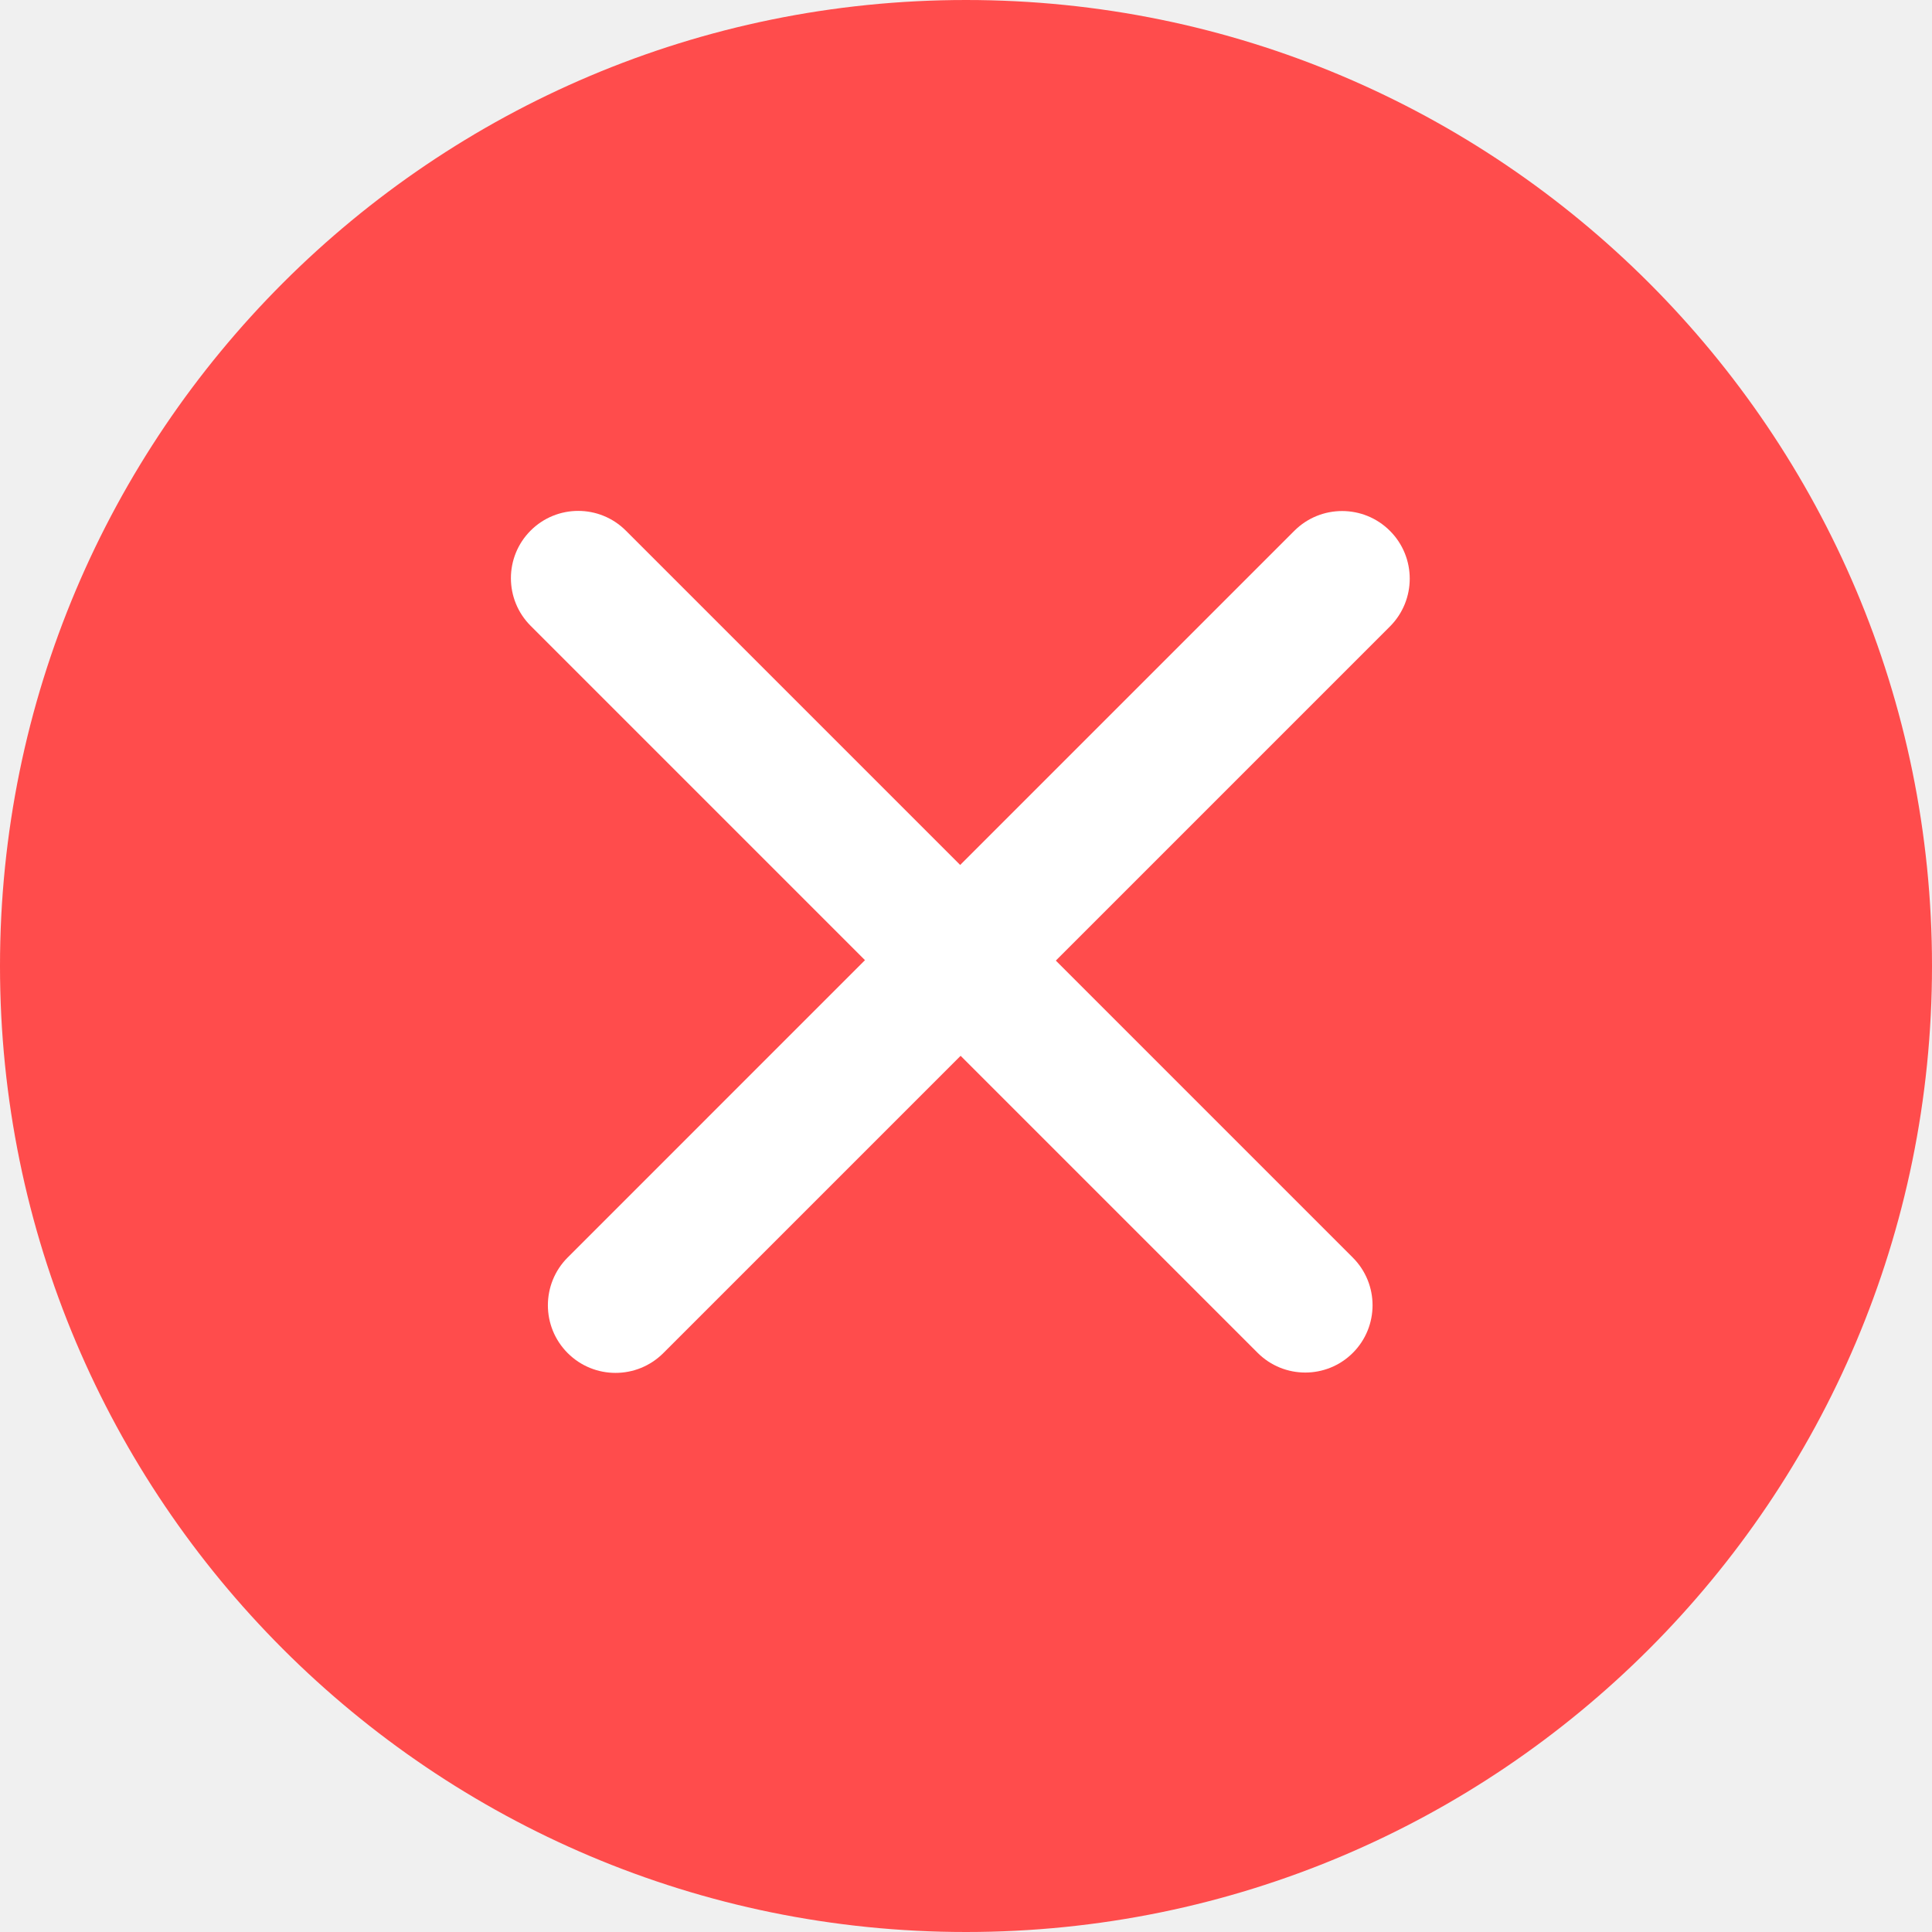
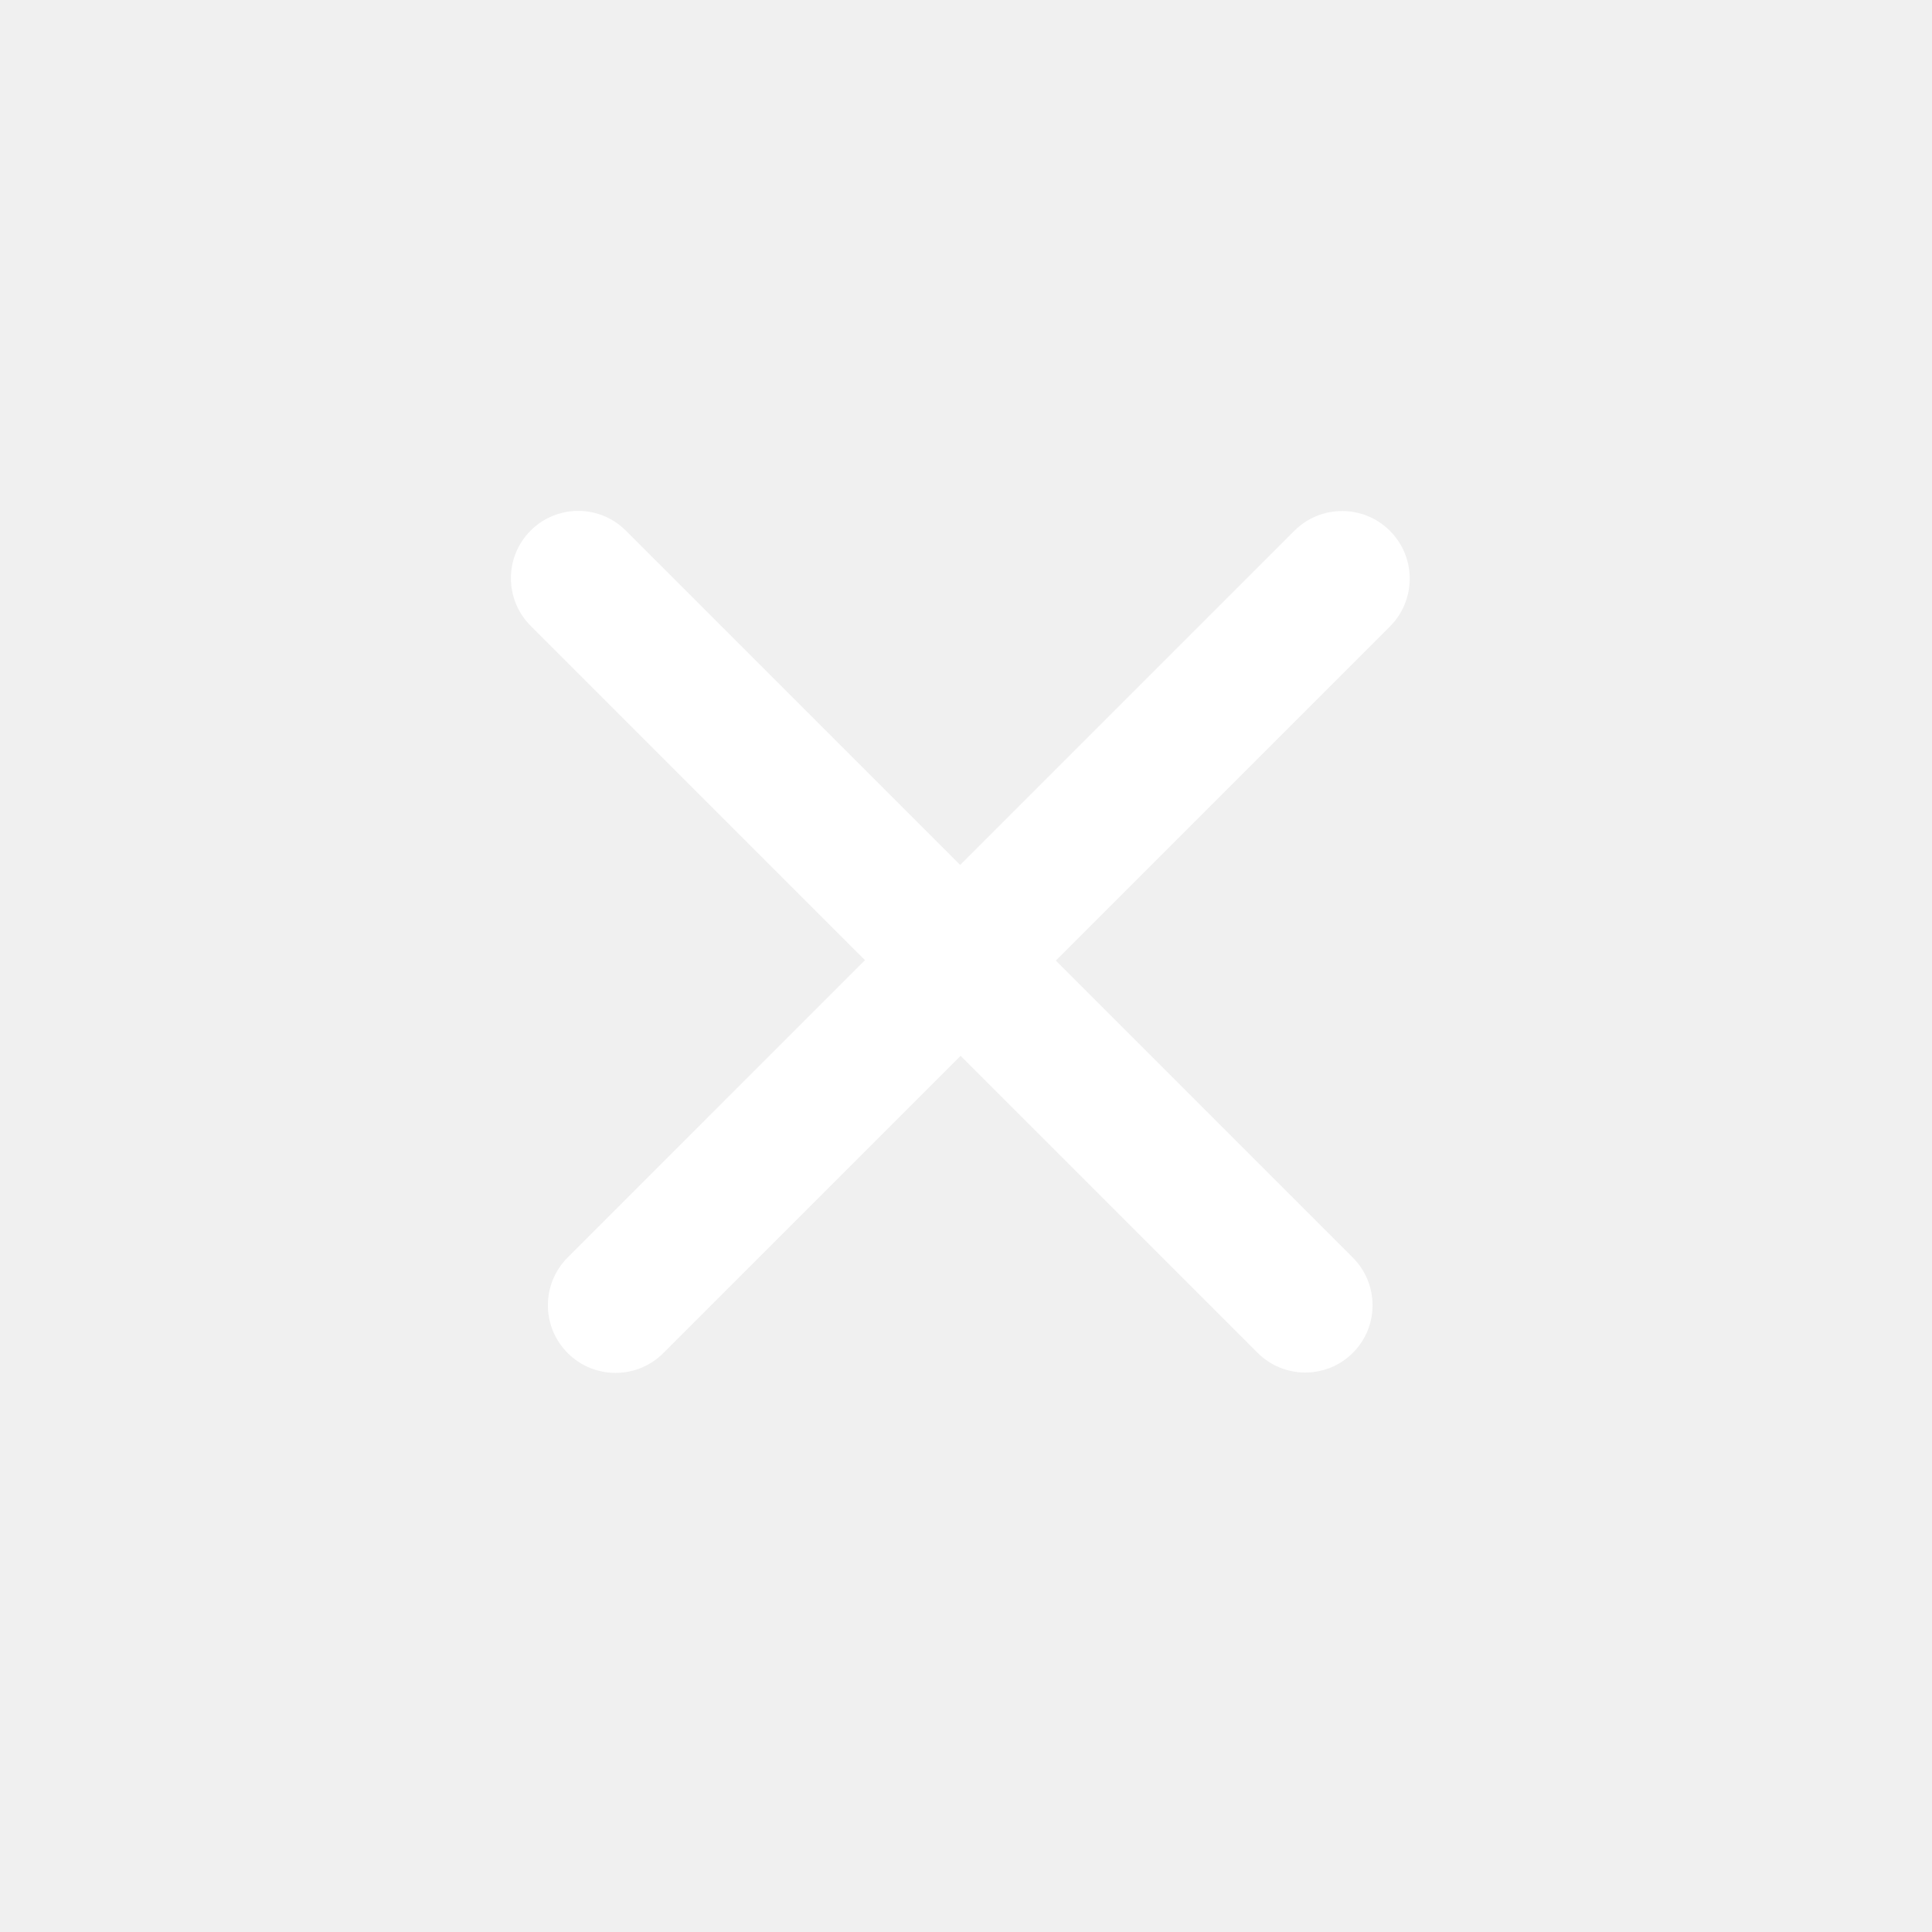
<svg xmlns="http://www.w3.org/2000/svg" width="16" height="16" viewBox="0 0 16 16" fill="none">
-   <path d="M16 8C16 12.418 12.418 16 8 16C3.582 16 0 12.418 0 8C0 3.582 3.582 0 8 0C12.418 0 16 3.582 16 8Z" fill="#FF4C4C" />
+   <path d="M16 8C16 12.418 12.418 16 8 16C3.582 16 0 12.418 0 8C0 3.582 3.582 0 8 0C12.418 0 16 3.582 16 8Z" />
  <rect width="9.63" height="1.12" rx="0.56" transform="matrix(0.707102 -0.707111 0.707102 0.707111 4.30542 10.8097)" fill="white" />
  <rect width="9.63" height="1.115" rx="0.558" transform="matrix(0.707102 0.707111 -0.707102 0.707111 4.78857 4)" fill="white" />
</svg>
